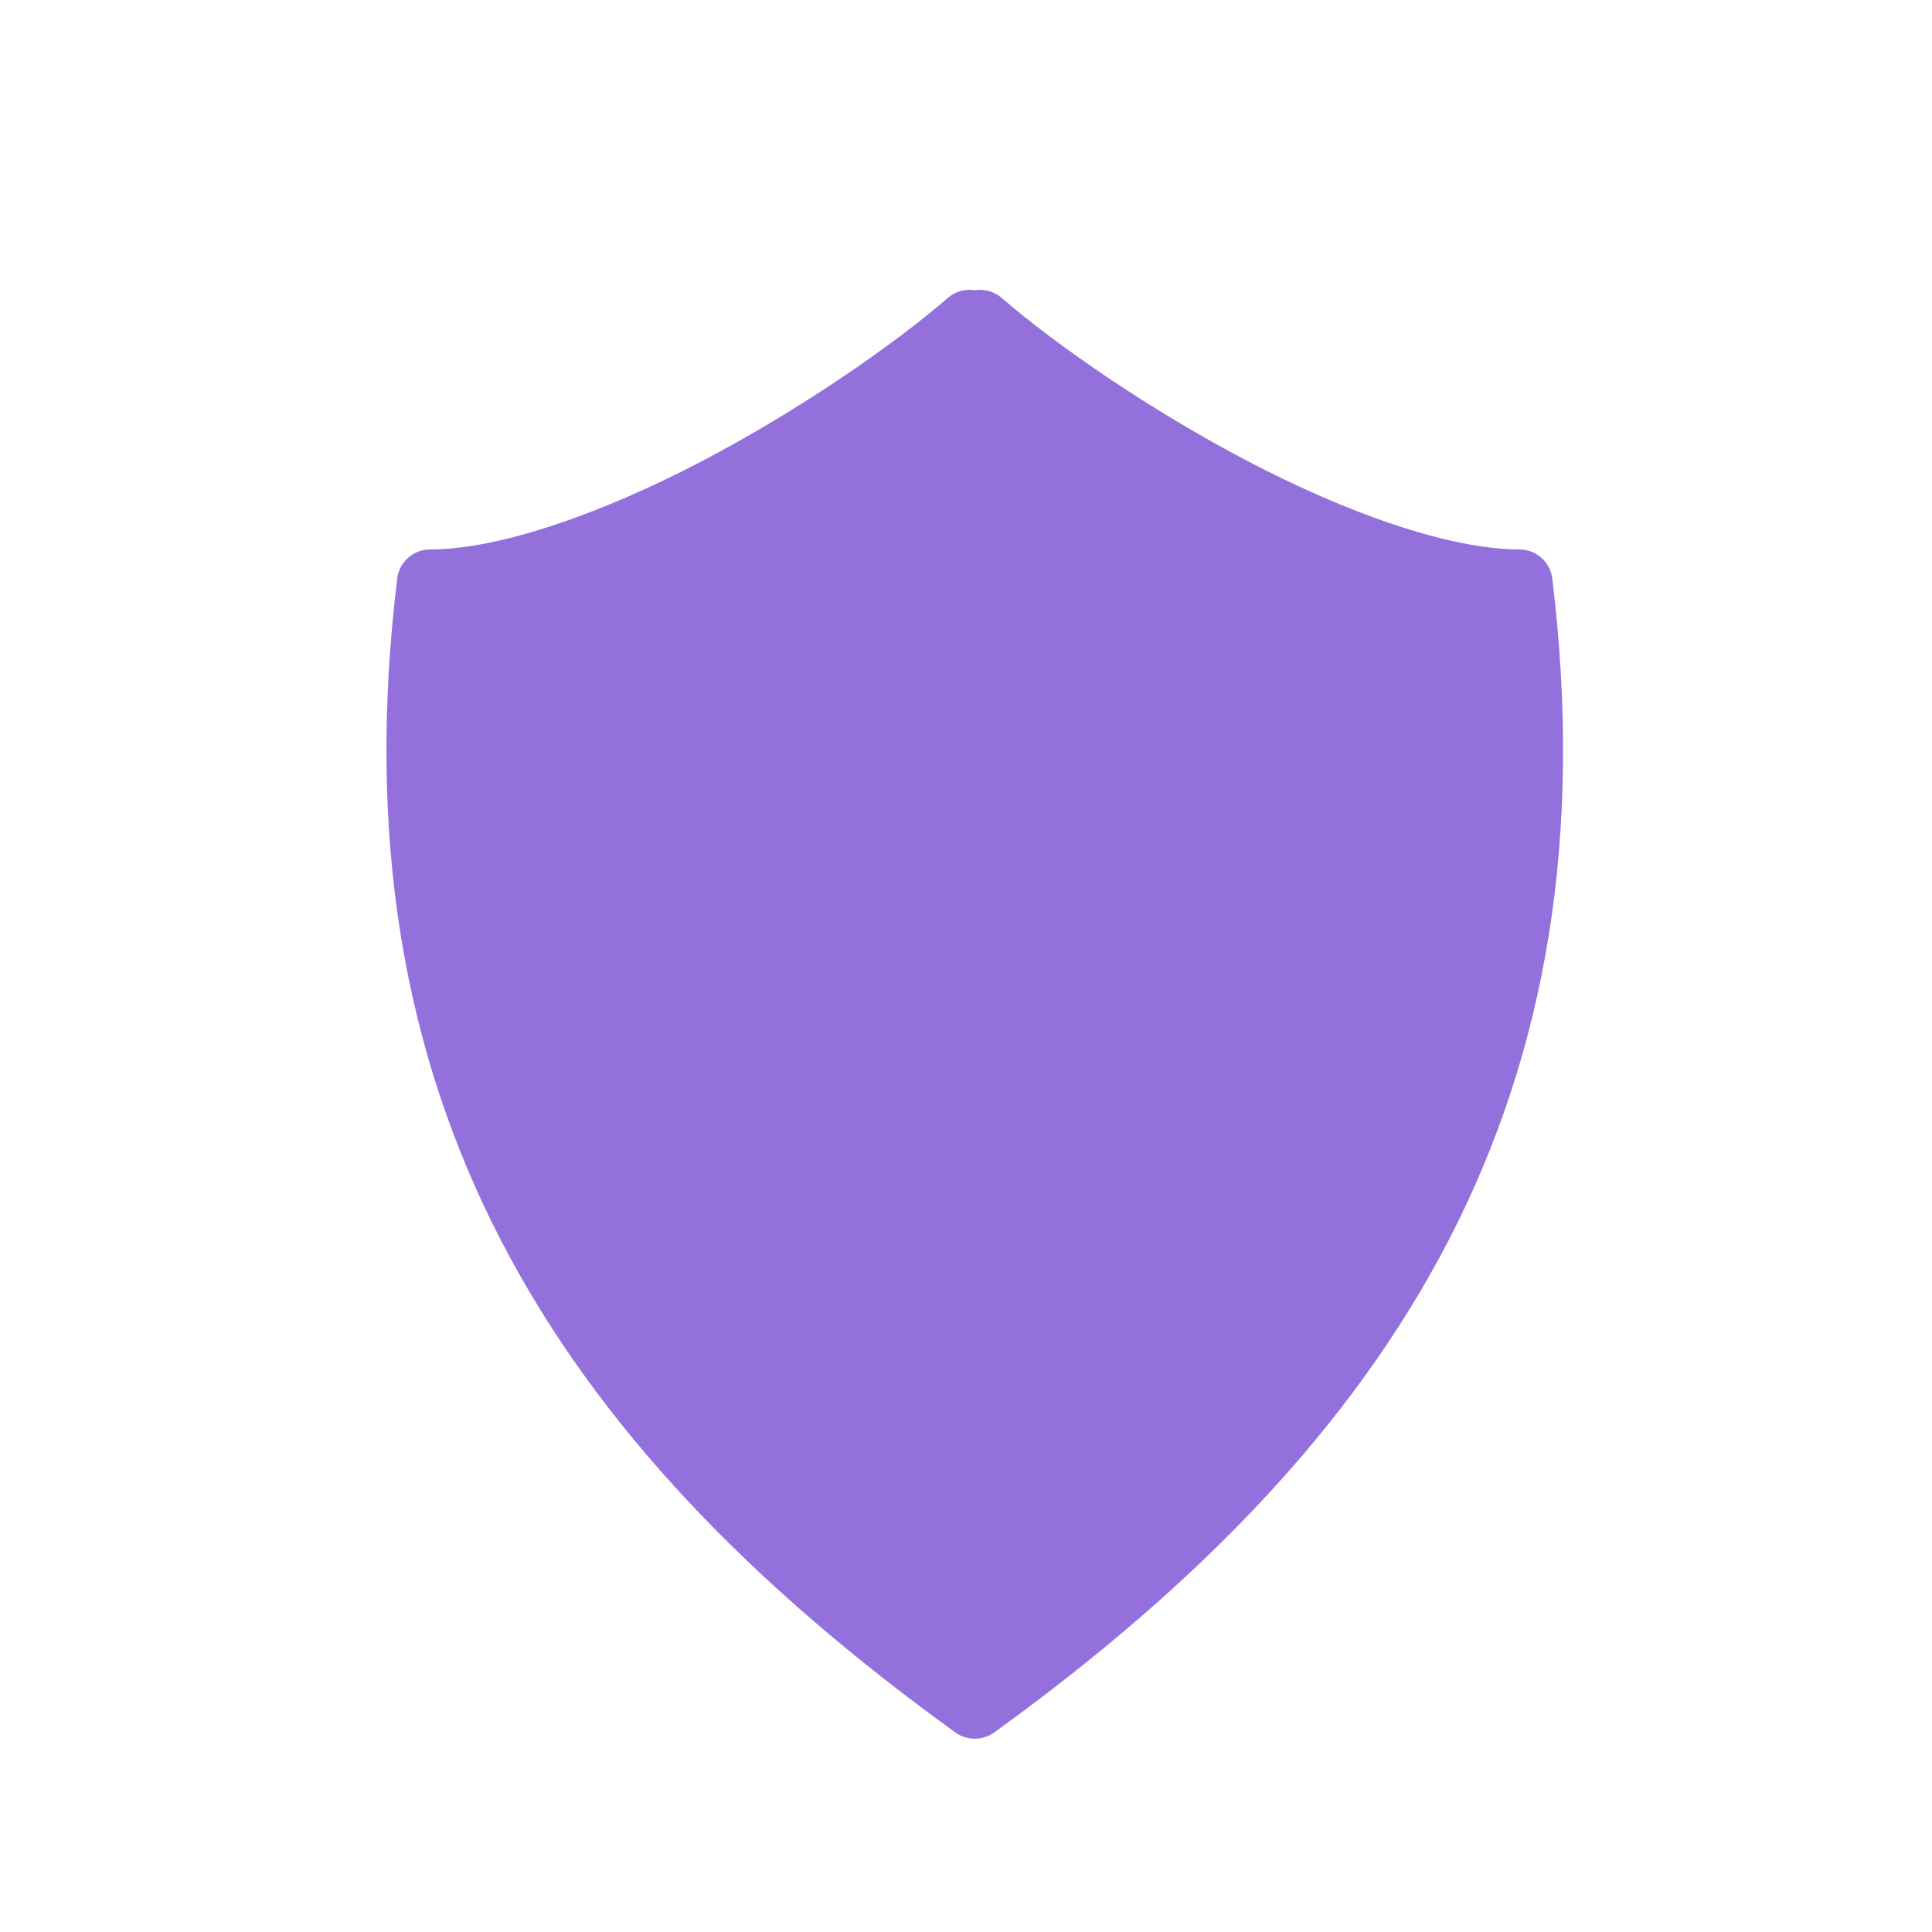
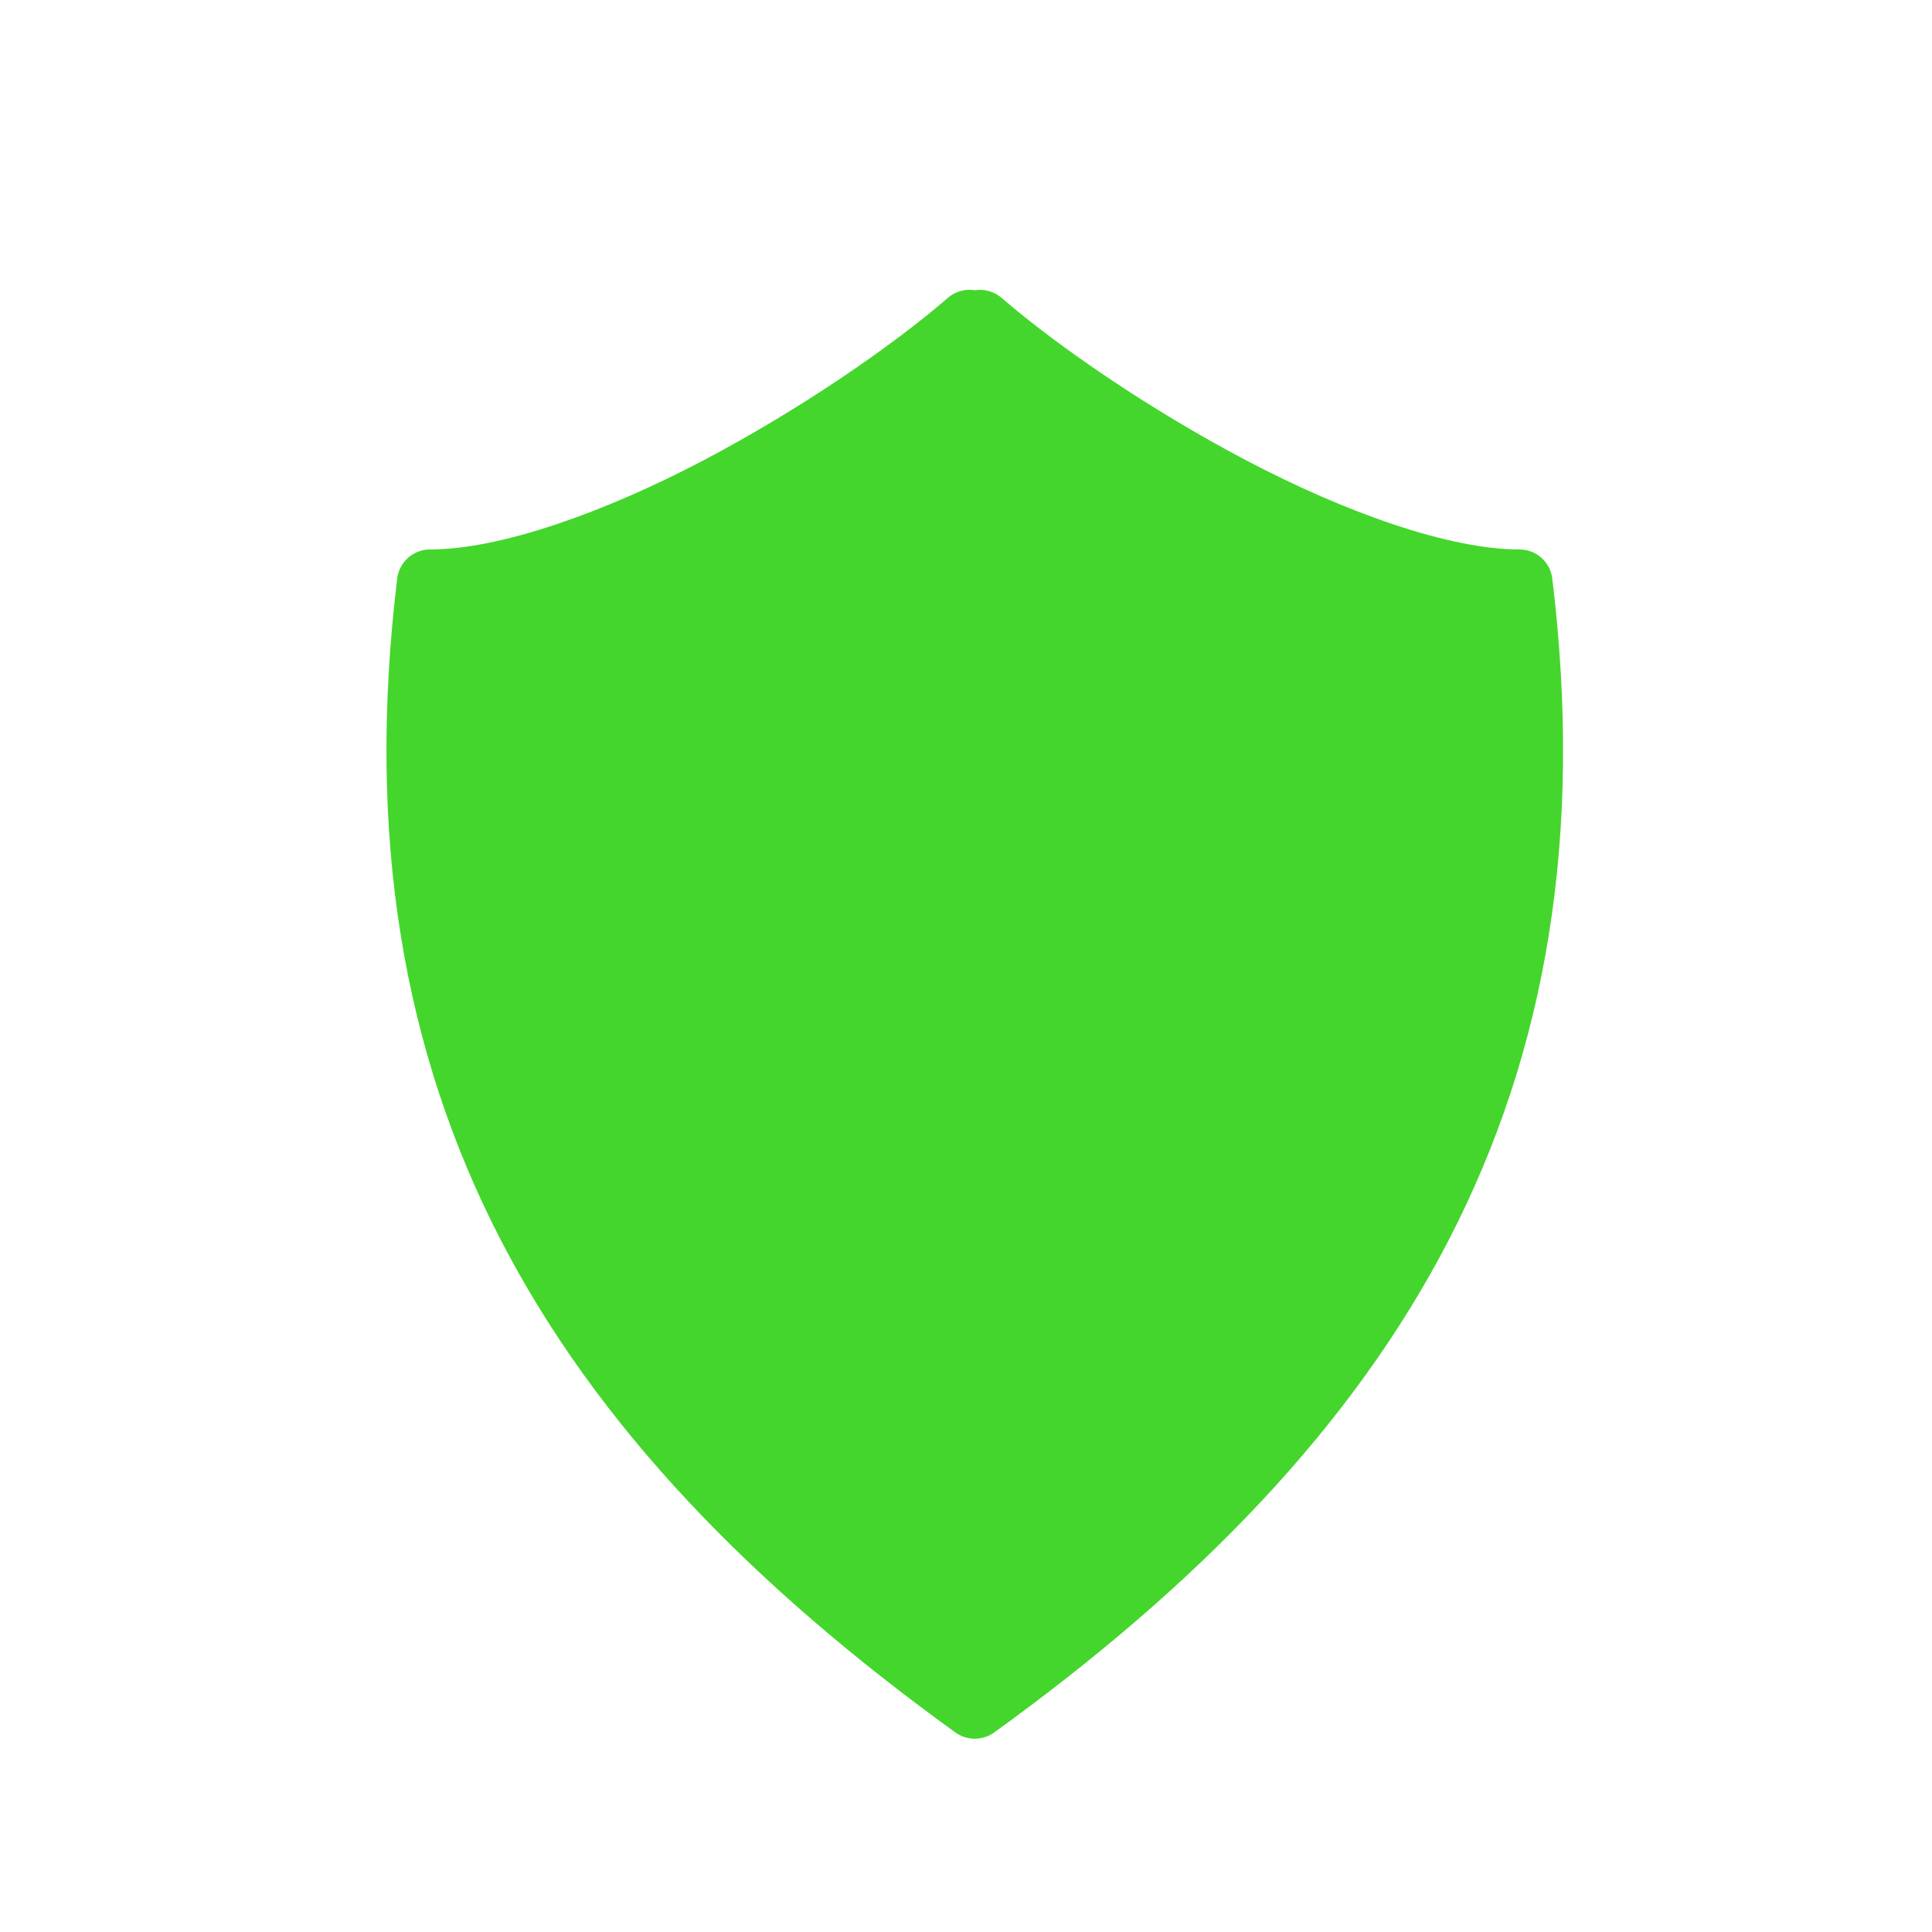
<svg xmlns="http://www.w3.org/2000/svg" width="20" height="20" viewBox="0 0 20 20">
  <g fill="none" fill-rule="evenodd">
    <path d="M0 0h20v20H0z" />
-     <path fill="mediumpurple" d="M10.036 3a.343.343 0 0 0-.223.083c-.572.495-1.534 1.16-2.545 1.69-1.01.529-2.084.915-2.818.915a.342.342 0 0 0-.338.3c-.65 5.354 1.574 8.91 5.779 11.947a.344.344 0 0 0 .4 0c4.204-3.037 6.429-6.593 5.778-11.947a.342.342 0 0 0-.338-.3c-.734 0-1.808-.386-2.818-.916-1.011-.53-1.973-1.194-2.545-1.689a.342.342 0 0 0-.278-.078.324.324 0 0 0-.054-.005z" />
+     <path fill="rgb(68,214,44)" d="M10.036 3a.343.343 0 0 0-.223.083c-.572.495-1.534 1.16-2.545 1.69-1.01.529-2.084.915-2.818.915a.342.342 0 0 0-.338.3c-.65 5.354 1.574 8.91 5.779 11.947a.344.344 0 0 0 .4 0c4.204-3.037 6.429-6.593 5.778-11.947a.342.342 0 0 0-.338-.3c-.734 0-1.808-.386-2.818-.916-1.011-.53-1.973-1.194-2.545-1.689a.342.342 0 0 0-.278-.078.324.324 0 0 0-.054-.005z" />
  </g>
</svg>
